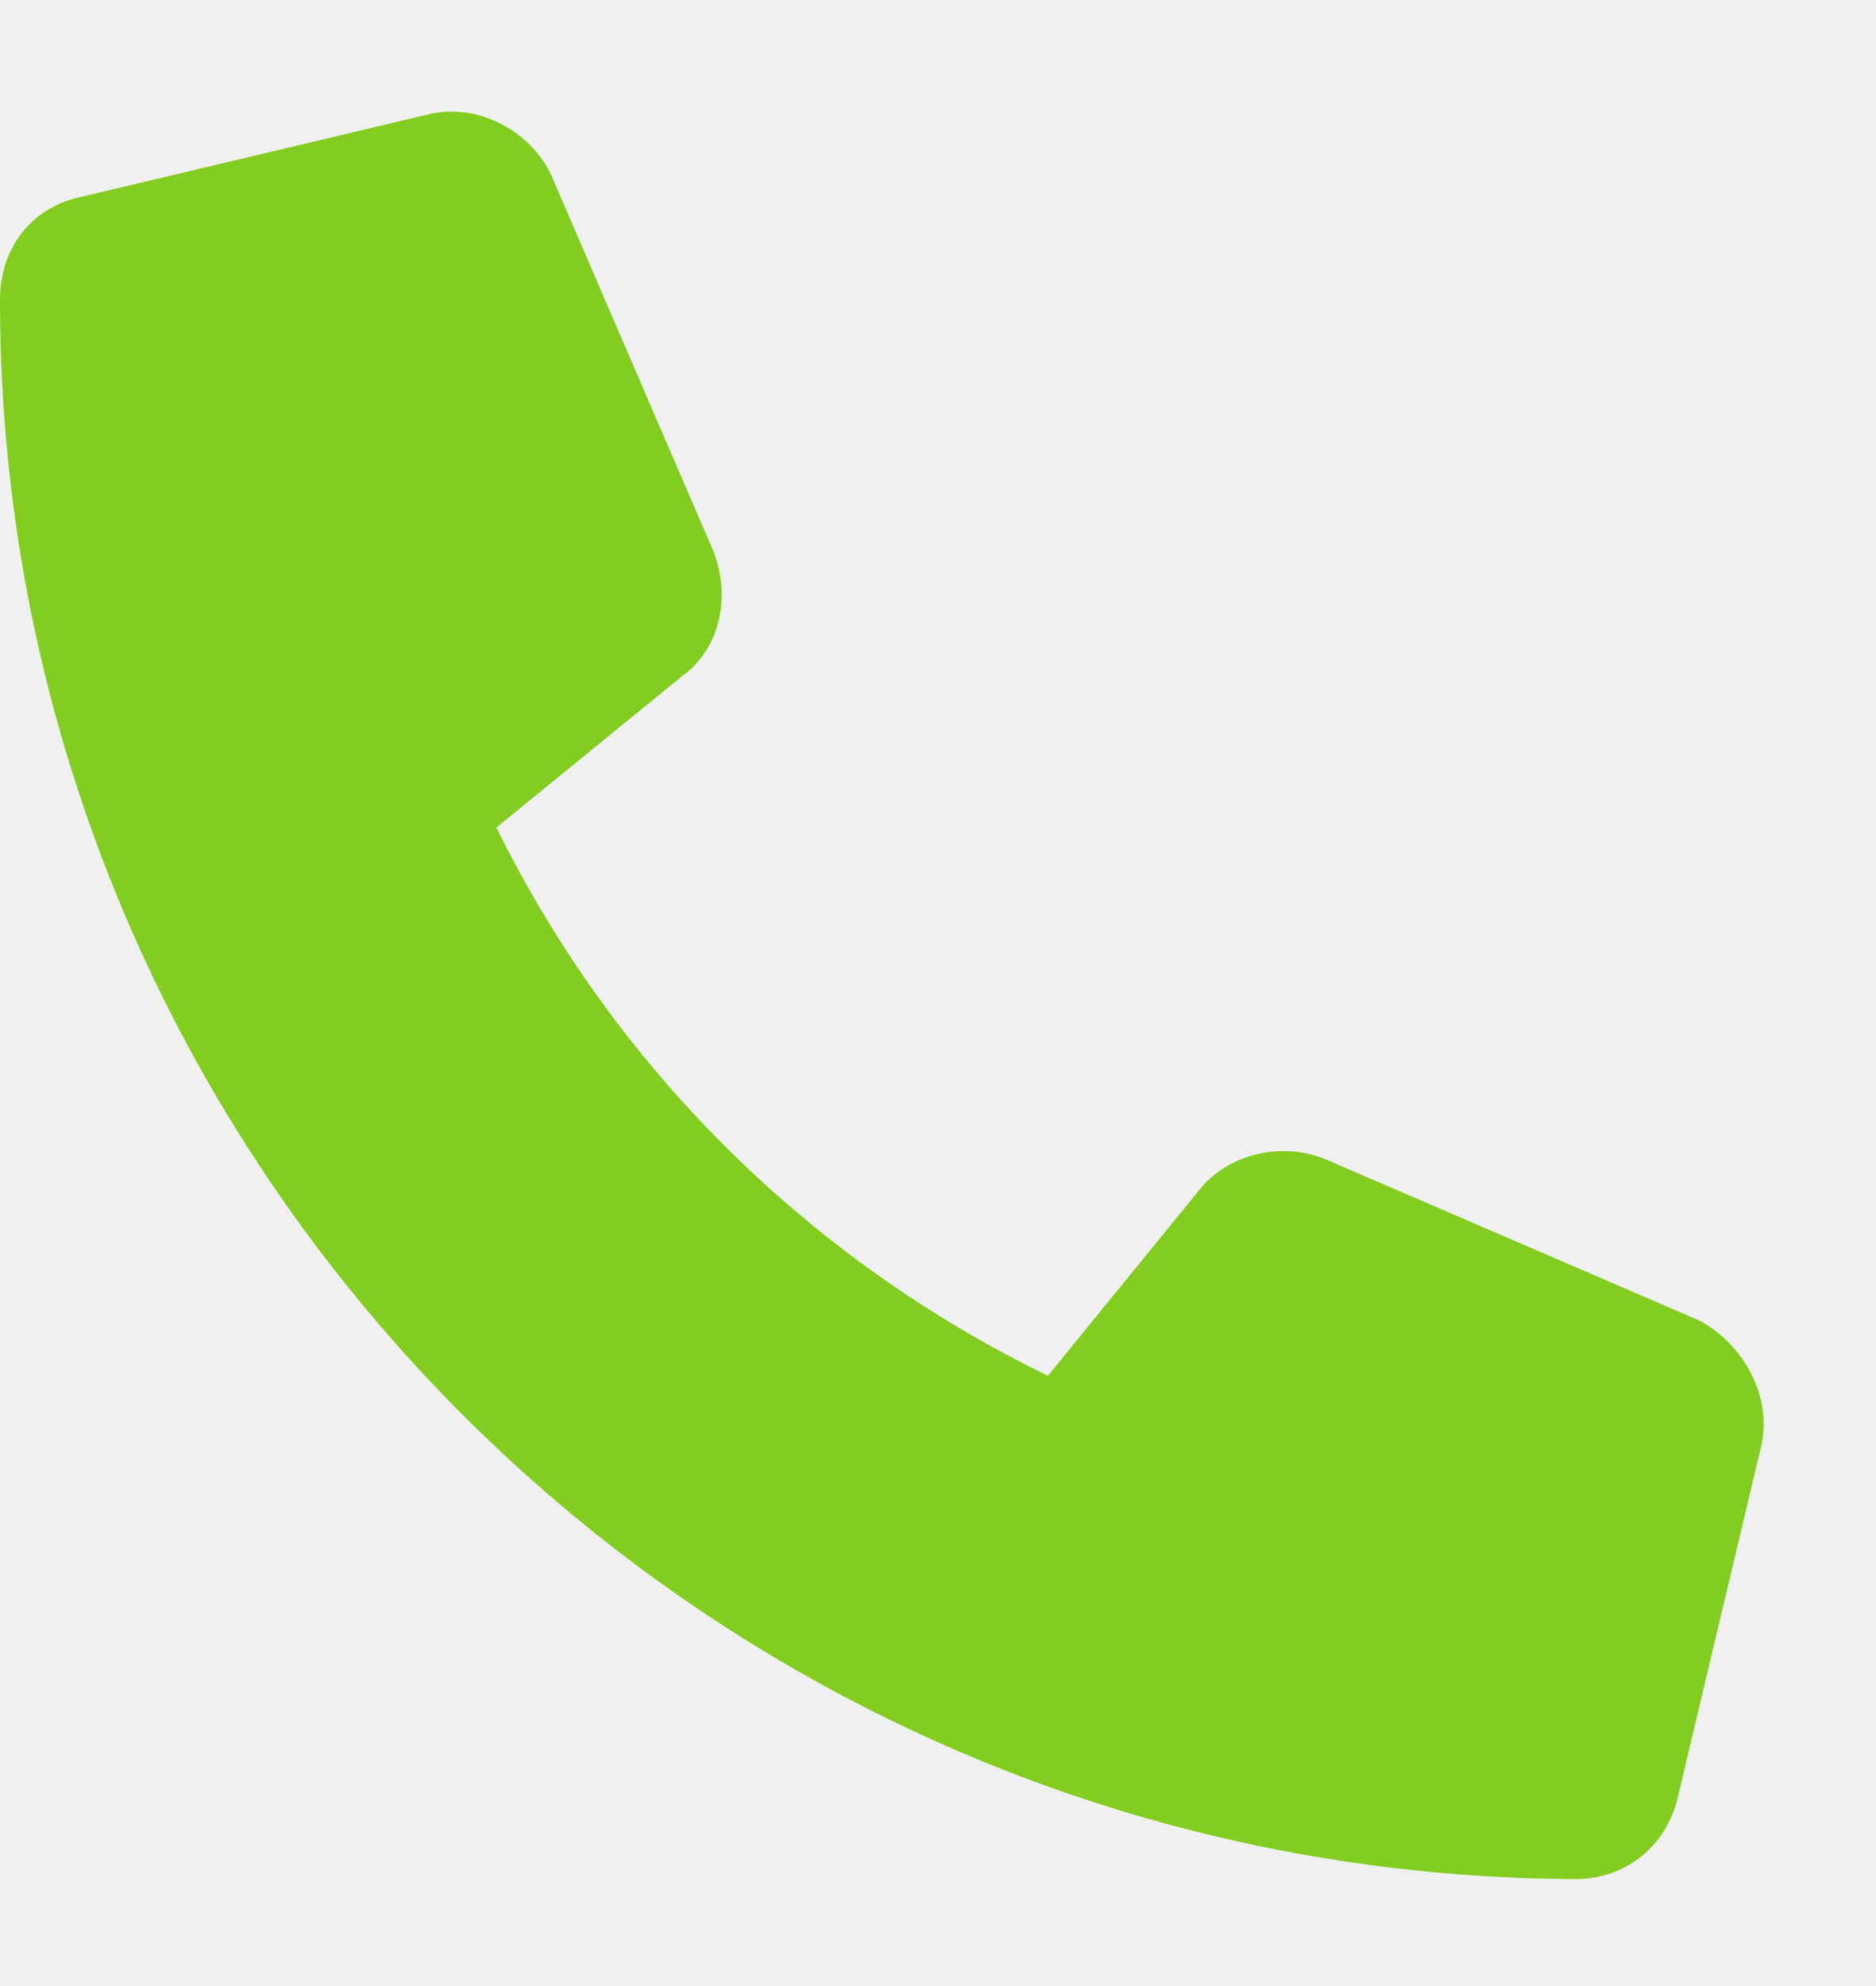
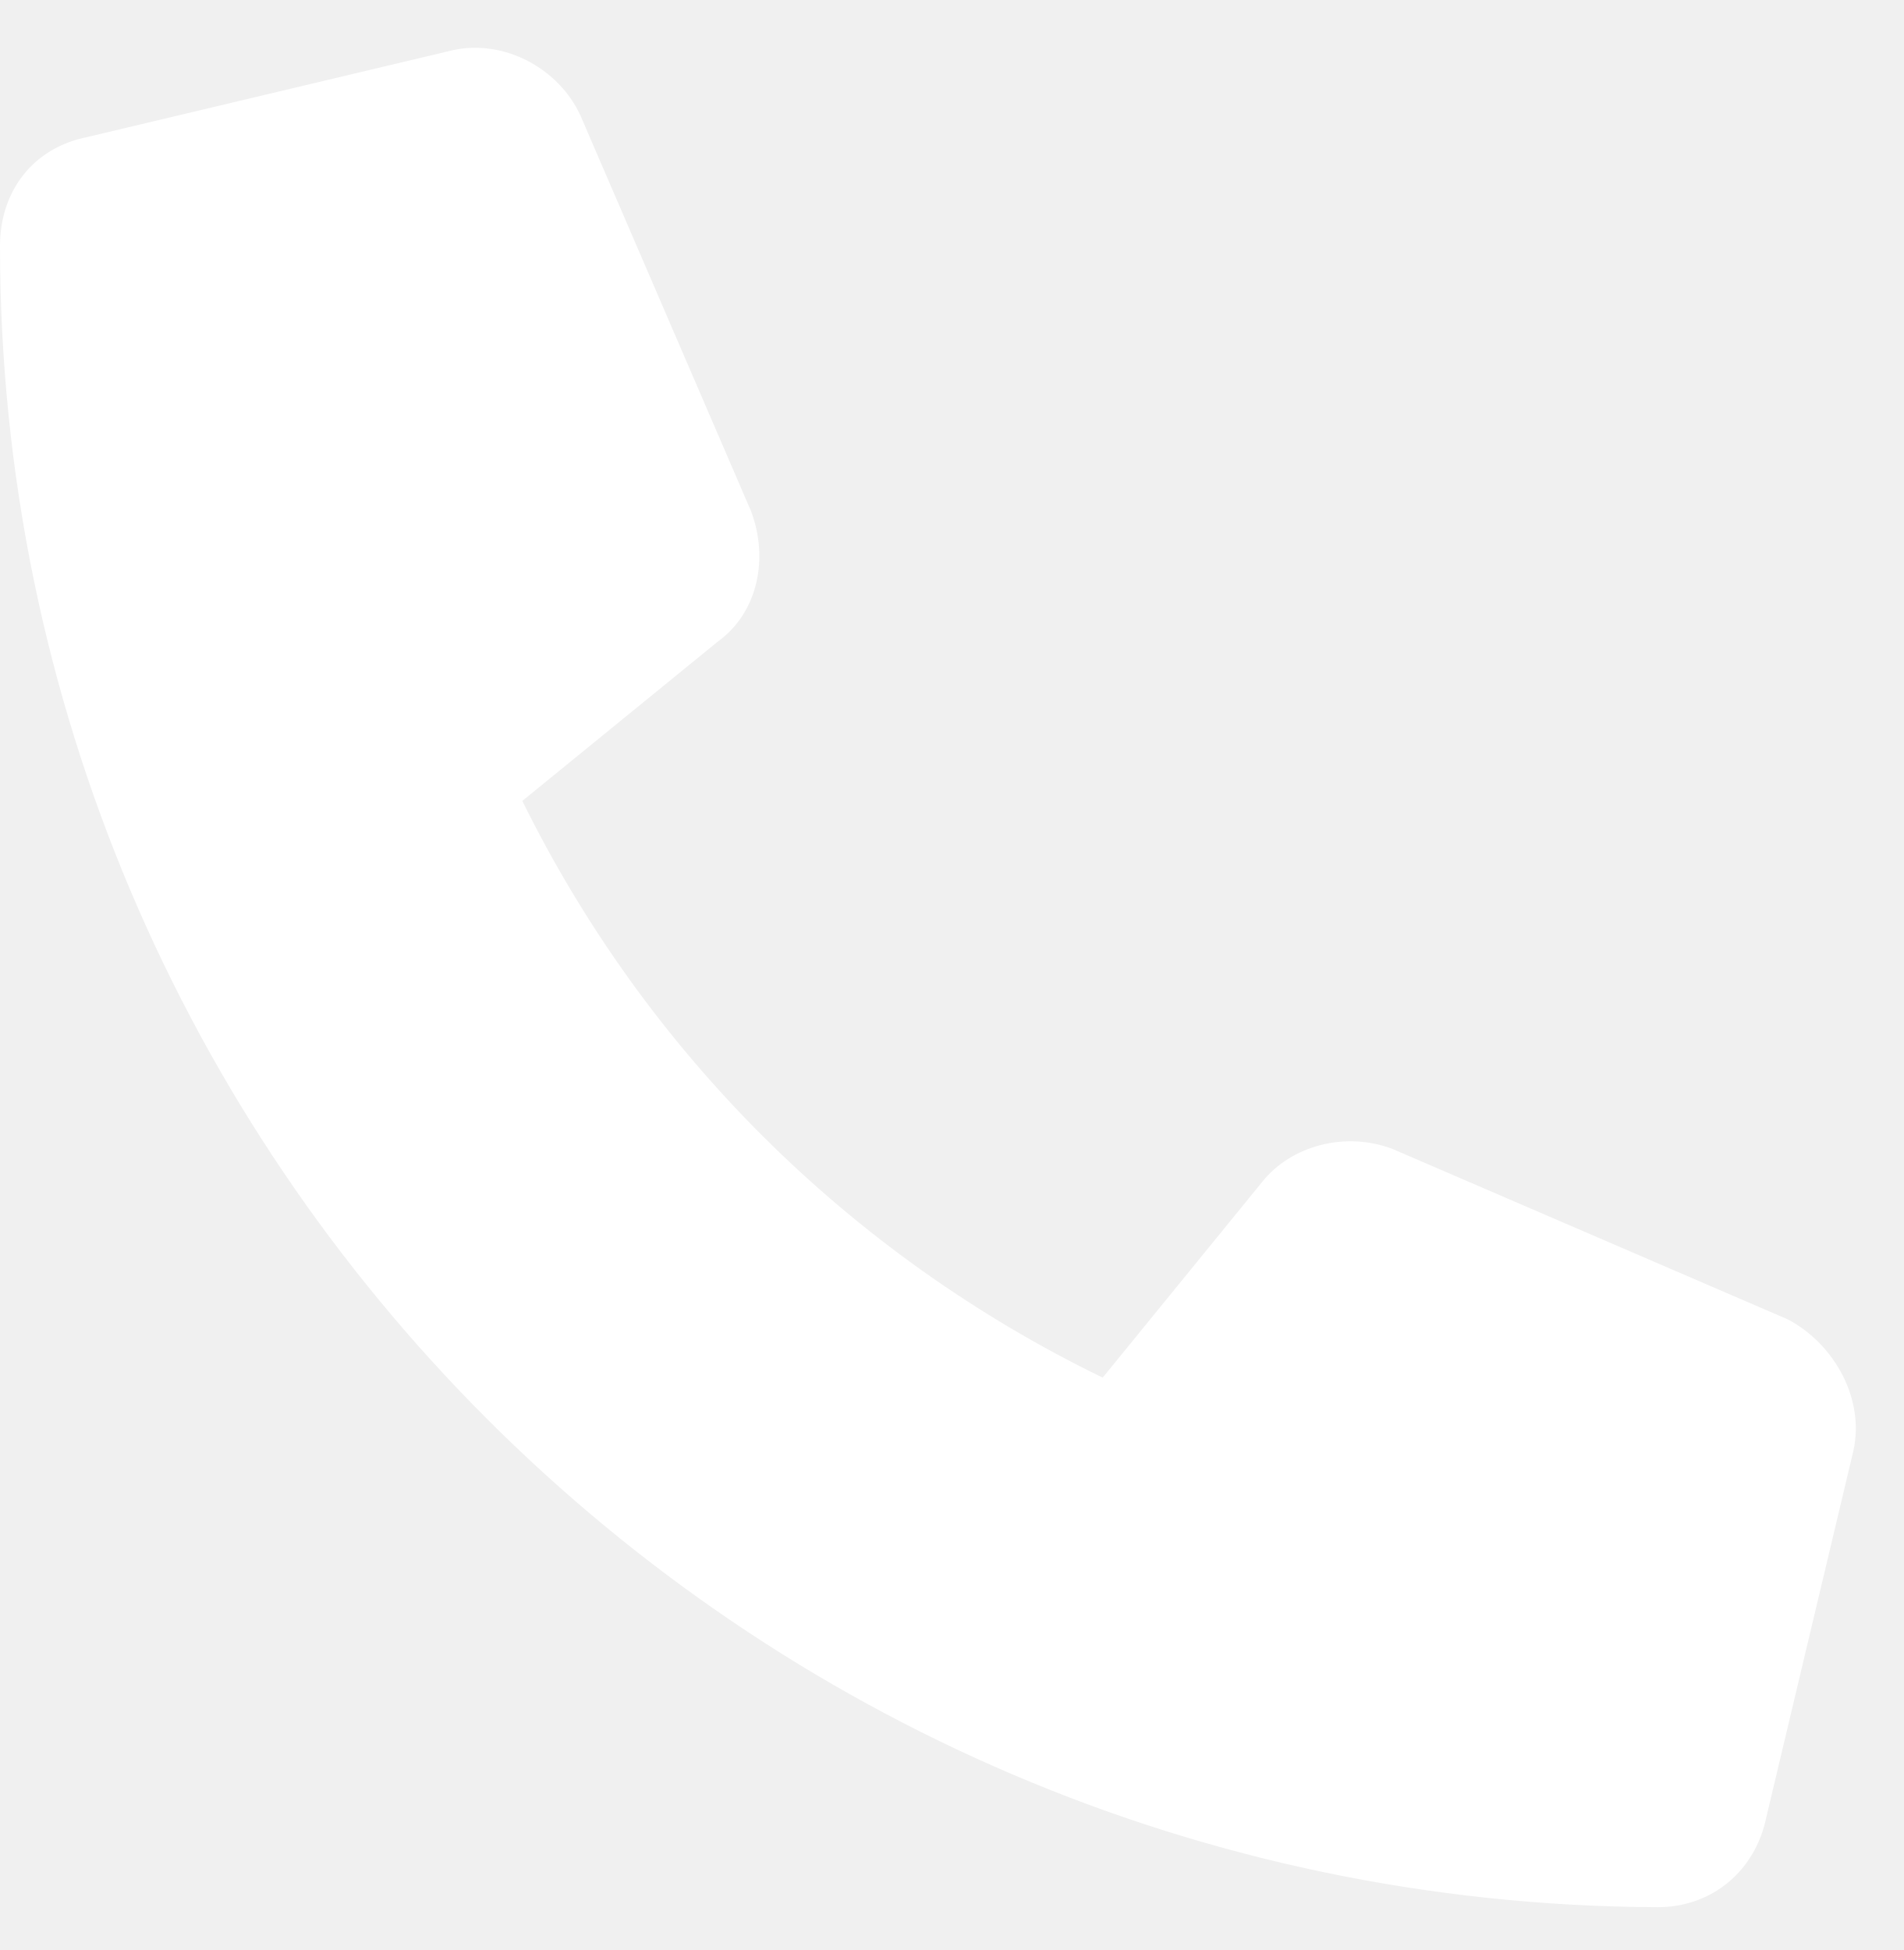
- <svg xmlns="http://www.w3.org/2000/svg" width="17" height="18" viewBox="0 0 17 18" fill="none">
-   <path d="M15.969 13.094L15.219 16.25C15.125 16.719 14.75 17.031 14.281 17.031C6.406 17 0 10.594 0 2.719C0 2.25 0.281 1.875 0.75 1.781L3.906 1.031C4.344 0.938 4.812 1.188 5 1.594L6.469 5C6.625 5.406 6.531 5.875 6.188 6.125L4.5 7.5C5.562 9.656 7.312 11.406 9.5 12.469L10.875 10.781C11.125 10.469 11.594 10.344 12 10.5L15.406 11.969C15.812 12.188 16.062 12.656 15.969 13.094Z" fill="#83CD20" />
+ <svg xmlns="http://www.w3.org/2000/svg" width="41" height="42" viewBox="0 0 41 42" fill="none">
+   <path d="M39.922 31.234L38.047 39.125C37.812 40.297 36.875 41.078 35.703 41.078C16.016 41 0 24.984 0 5.297C0 4.125 0.703 3.188 1.875 2.953L9.766 1.078C10.859 0.844 12.031 1.469 12.5 2.484L16.172 11C16.562 12.016 16.328 13.188 15.469 13.812L11.25 17.25C13.906 22.641 18.281 27.016 23.75 29.672L27.188 25.453C27.812 24.672 28.984 24.359 30 24.75L38.516 28.422C39.531 28.969 40.156 30.141 39.922 31.234Z" fill="white" />
</svg>
